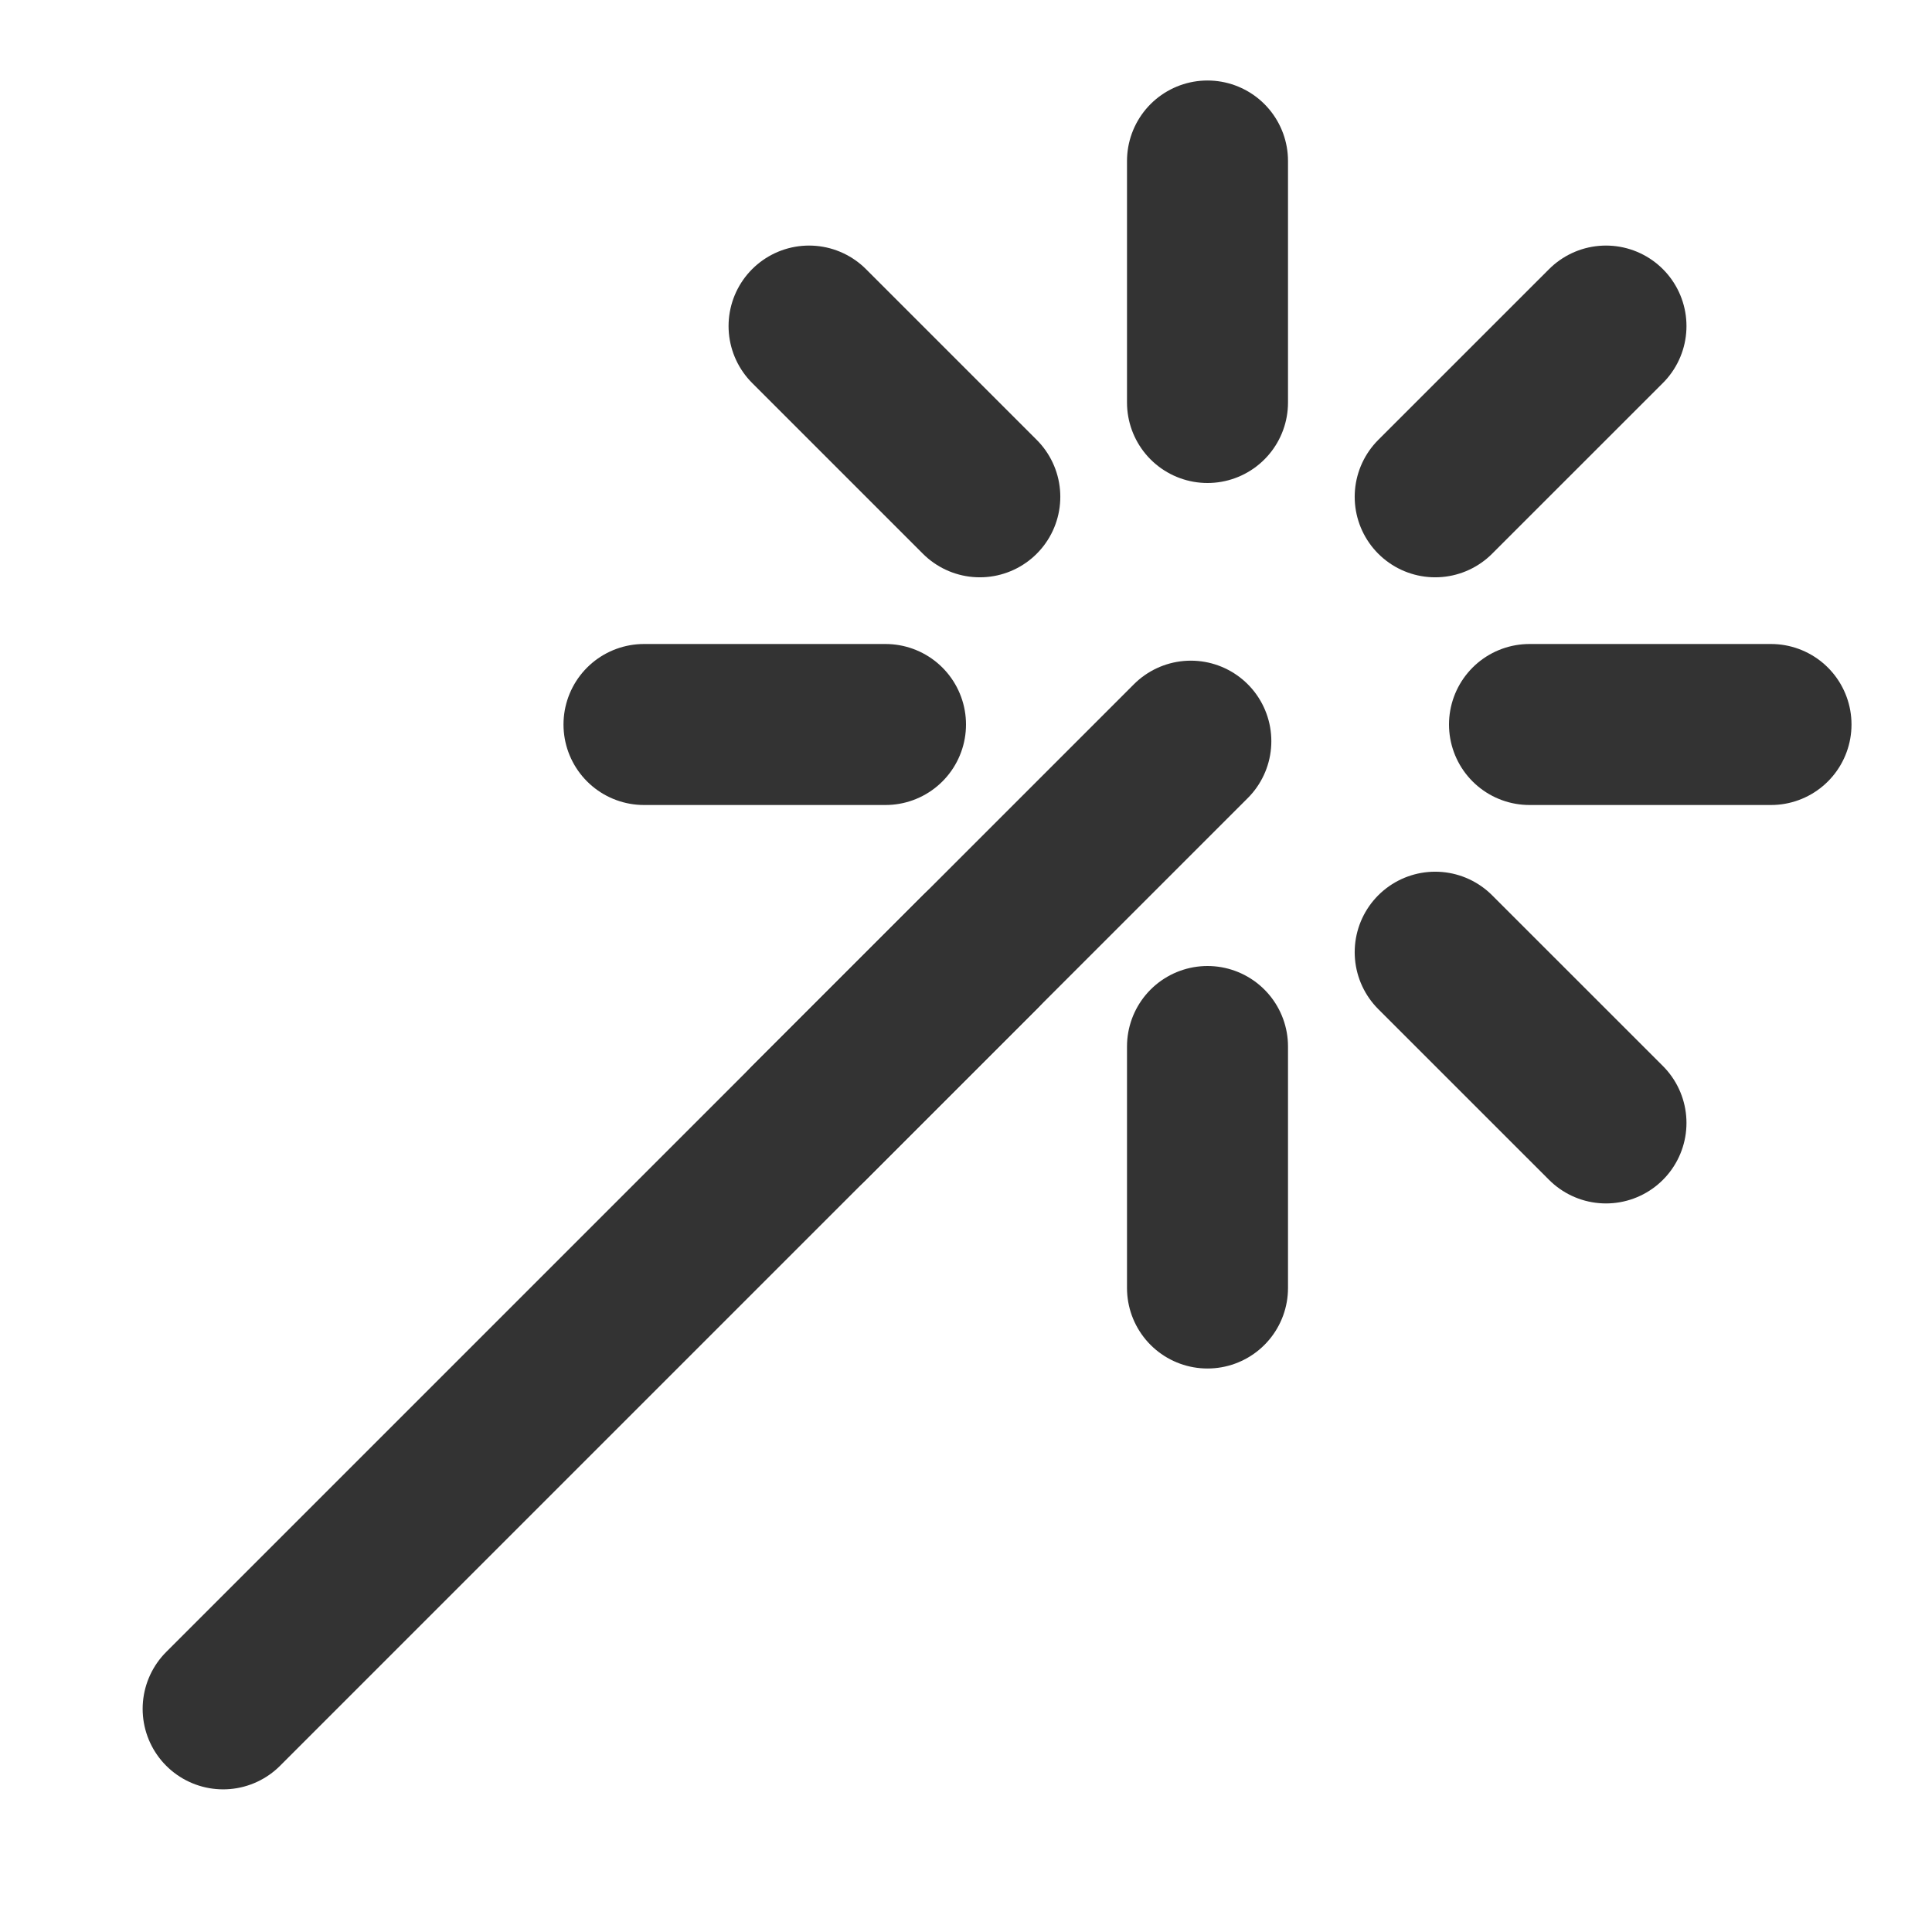
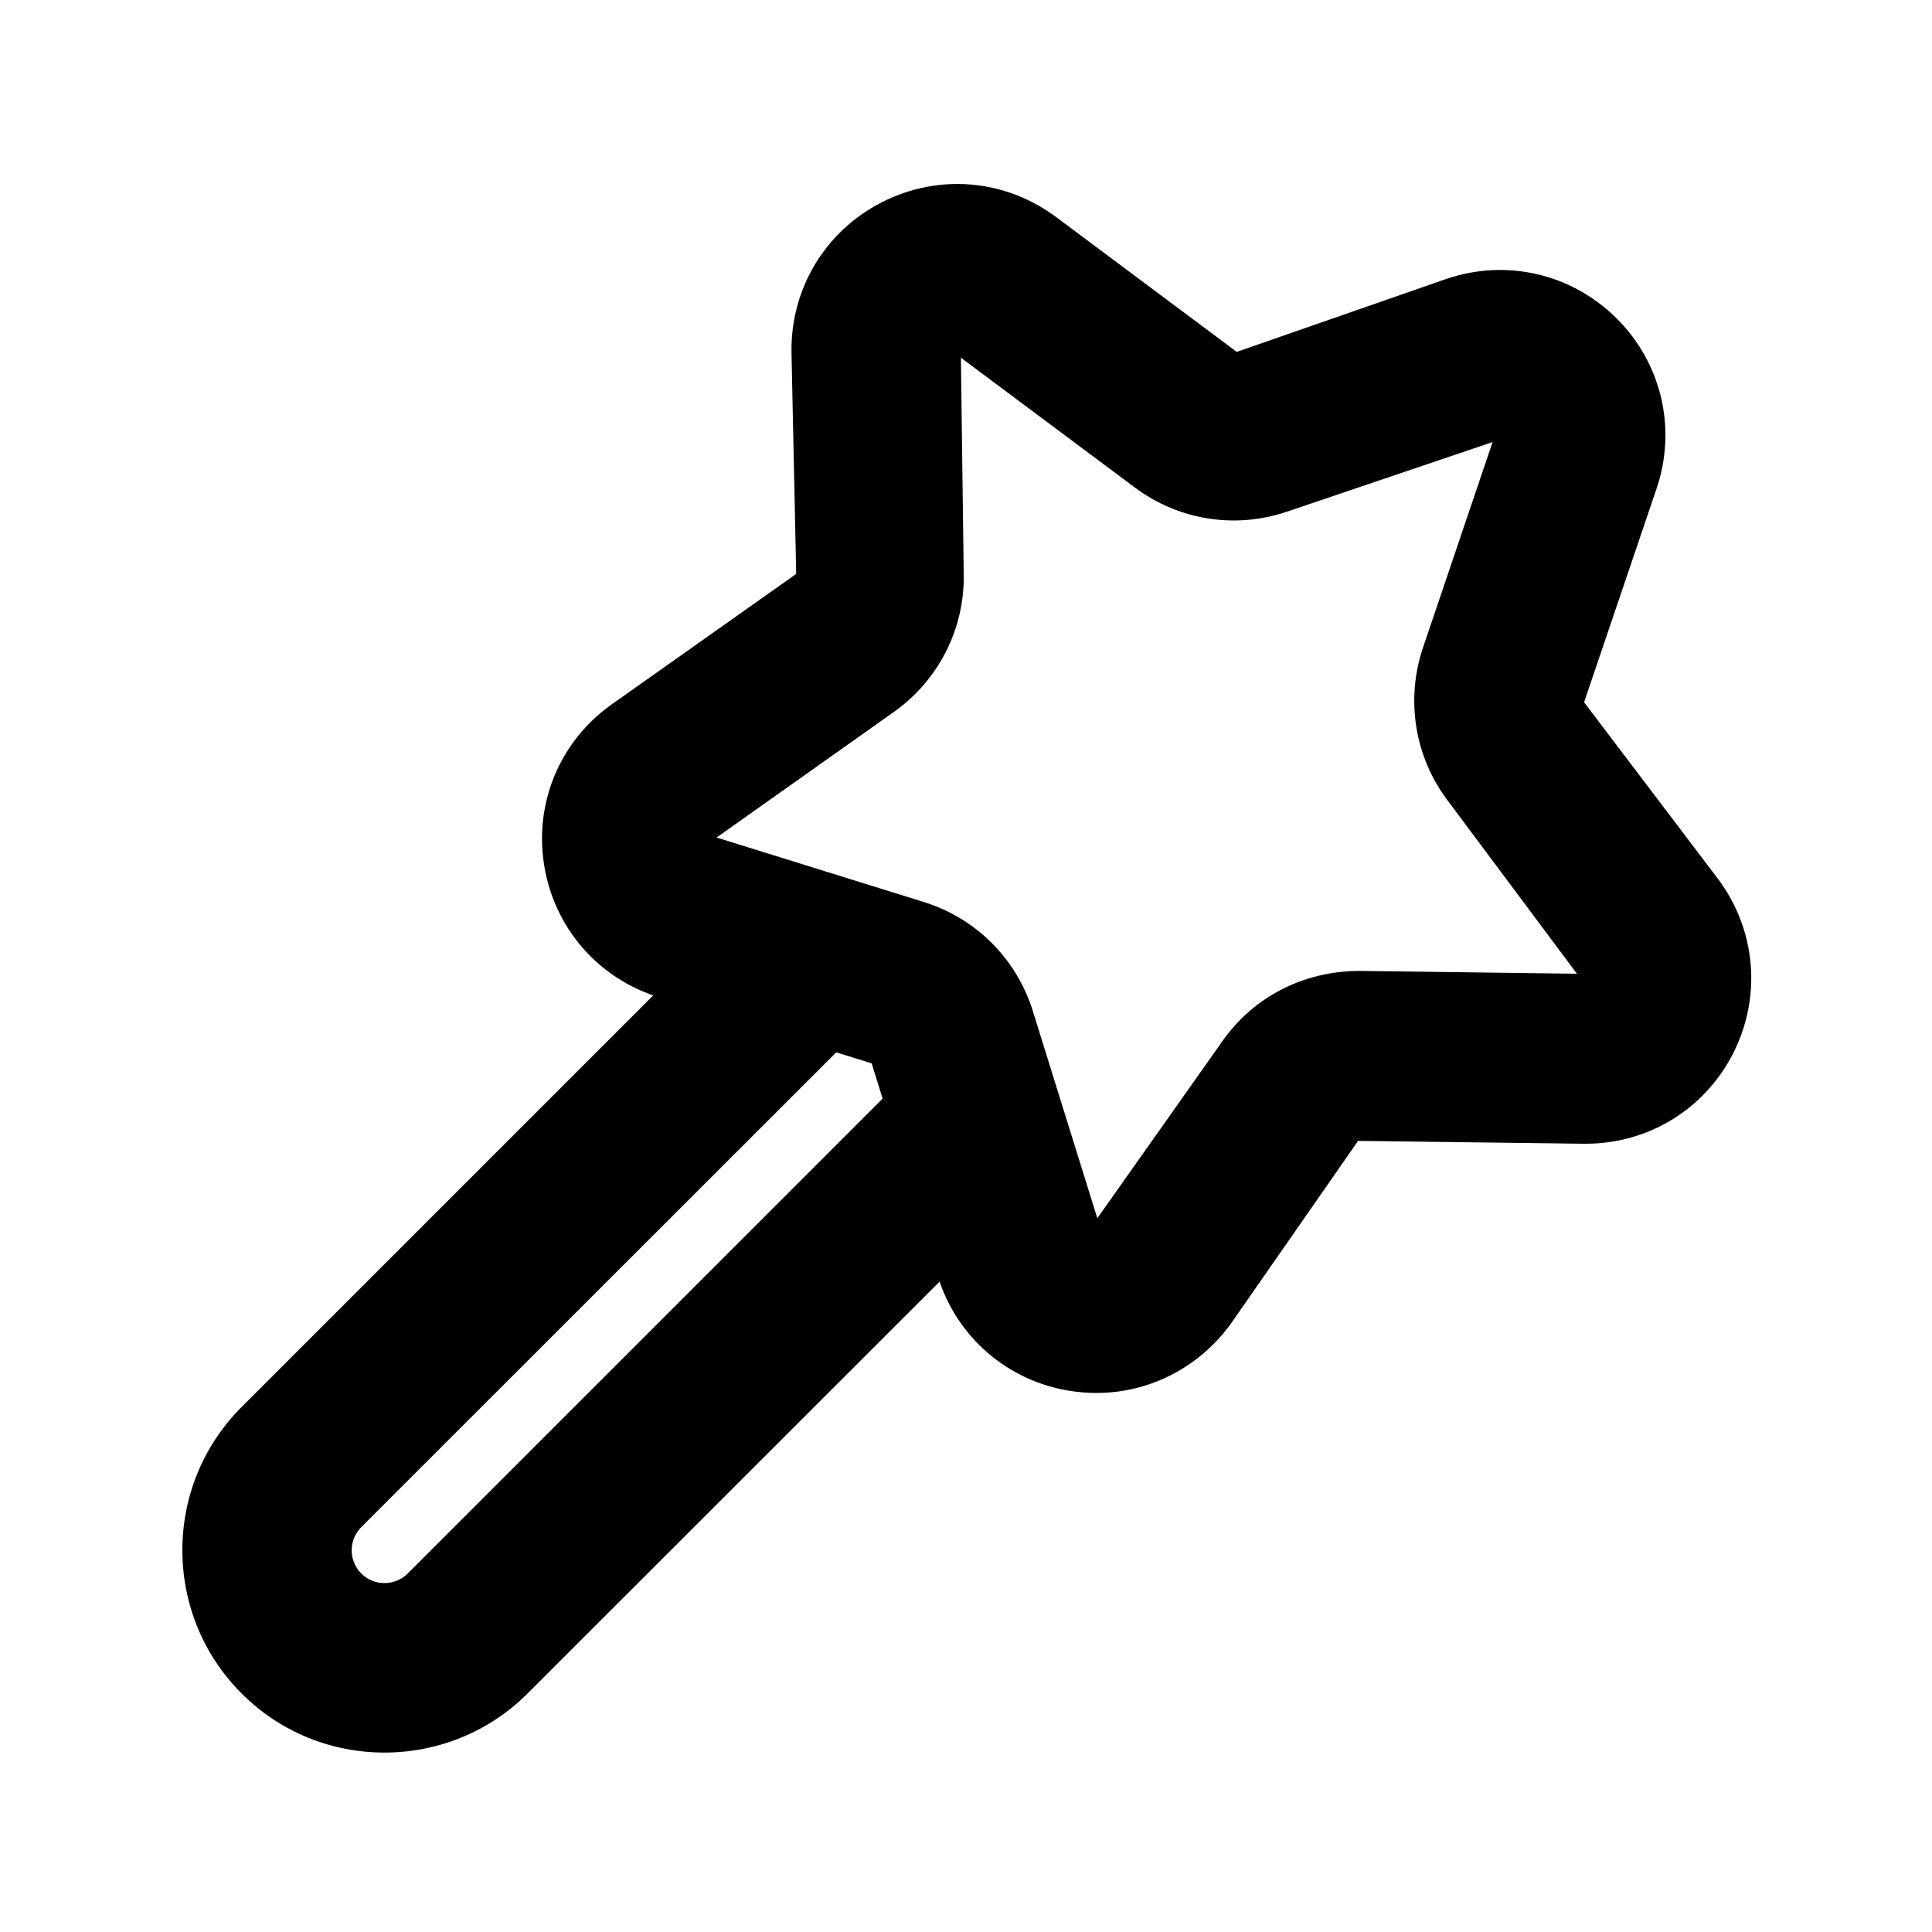
- <svg xmlns="http://www.w3.org/2000/svg" width="24" height="24" viewBox="0 0 48 48">
-   <path d="M20.101 8.101L24.343 12.343M30 4V10V4ZM39.9 8.101L35.657 12.343L39.9 8.101ZM44 18H38H44ZM39.9 27.899L35.657 23.657L39.9 27.899ZM30 32V26V32ZM20.101 27.899L24.343 23.657L20.101 27.899ZM16 18H22H16Z" stroke="#333" stroke-width="4" stroke-linecap="round" stroke-linejoin="round" />
-   <path d="M29.586 18.414L5.544 42.456" stroke="#333" stroke-width="4" stroke-linecap="round" stroke-linejoin="round" />
+ <svg xmlns="http://www.w3.org/2000/svg" t="1676628716407" class="icon" viewBox="0 0 1024 1024" version="1.1" p-id="2742" width="200" height="200">
+   <path d="M581.1 738.3c-4.6 0-9.3-0.4-14-1.1-33.2-5.3-60-28.5-70-60.6l-35.1-113-113-35.1c-32.1-10-55.3-36.8-60.6-70-5.3-33.2 8.5-65.9 36-85.3l97.6-69-2.5-117.7c-0.4-33.6 17.9-64 47.9-79.3s65.3-12.3 92.3 7.8l95.8 71.5 111.2-38.7c31.8-10.8 66.4-2.7 90.2 21 23.8 23.8 31.9 58.3 21.1 90.2l-38.4 113.2 71.1 93.8c20.1 27 23.1 62.3 7.9 92.3-15.1 29.6-44.9 47.9-78.1 47.9h-1.2l-119.5-1.5-67.2 96.6c-16.9 23.5-43.4 37-71.5 37z m1.8-88.4h0.2-0.2z m-203.1-206l109.9 34.2c27.6 8.6 49.1 30.1 57.7 57.7l34.2 109.9 66.4-94c16.6-23.6 43.3-37.1 72.7-37.1l115.1 1.5-68.8-92.2c-17.3-23.1-22-53.3-12.8-80.6l36.9-109-109 36.9c-27.4 9.3-57.5 4.5-80.6-12.8l-92.2-68.8 1.5 115.1c0.4 28.9-13.5 56-37.1 72.7l-93.9 66.5z" fill="#000000" p-id="2743" />
+   <path d="M203.8 928.9c-27.5 0-54.9-10.4-75.8-31.4-41.8-41.8-41.8-109.9 0-151.7l267.6-267.6c17.5-17.6 46-17.6 63.6 0 17.6 17.5 17.6 46 0 63.6L191.5 809.4c-6.8 6.8-6.8 17.8 0 24.6 6.8 6.8 17.8 6.7 24.6 0L486 564.1c17.5-17.6 46-17.6 63.6 0 17.6 17.5 17.6 46 0 63.6l-270 269.9c-20.9 20.9-48.4 31.3-75.8 31.3z" fill="#000000" p-id="2744" />
</svg>
